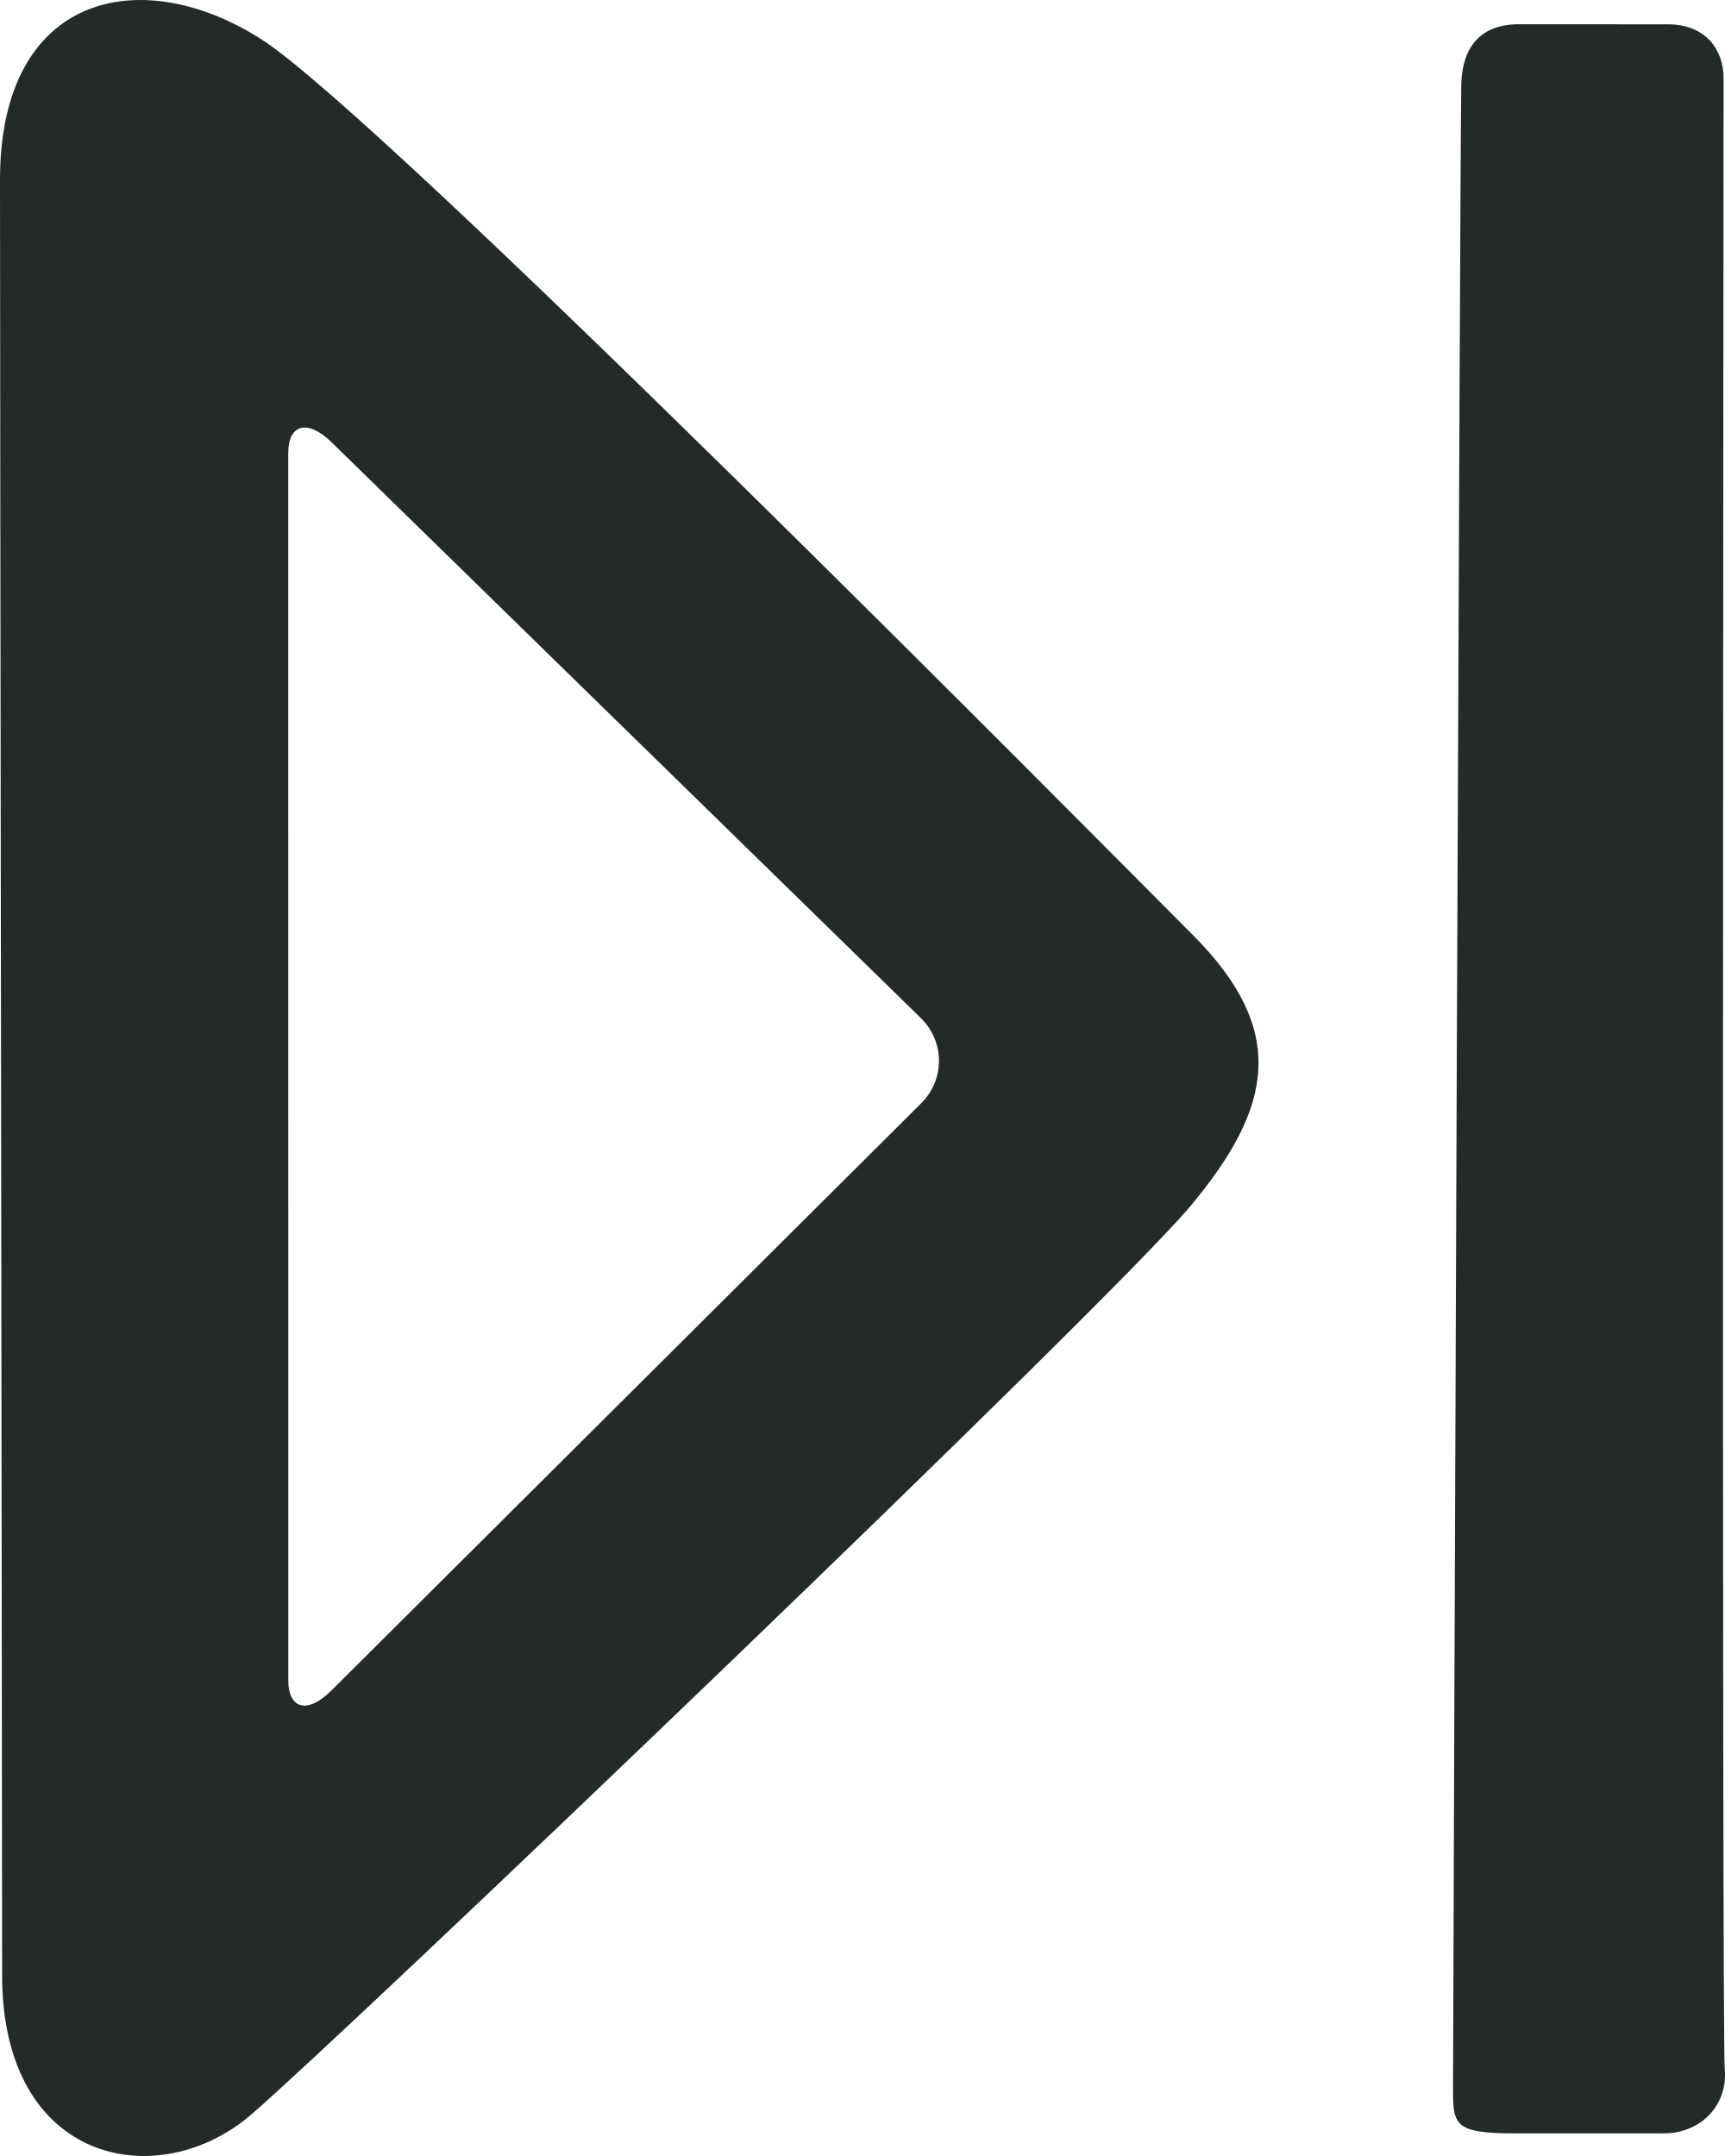
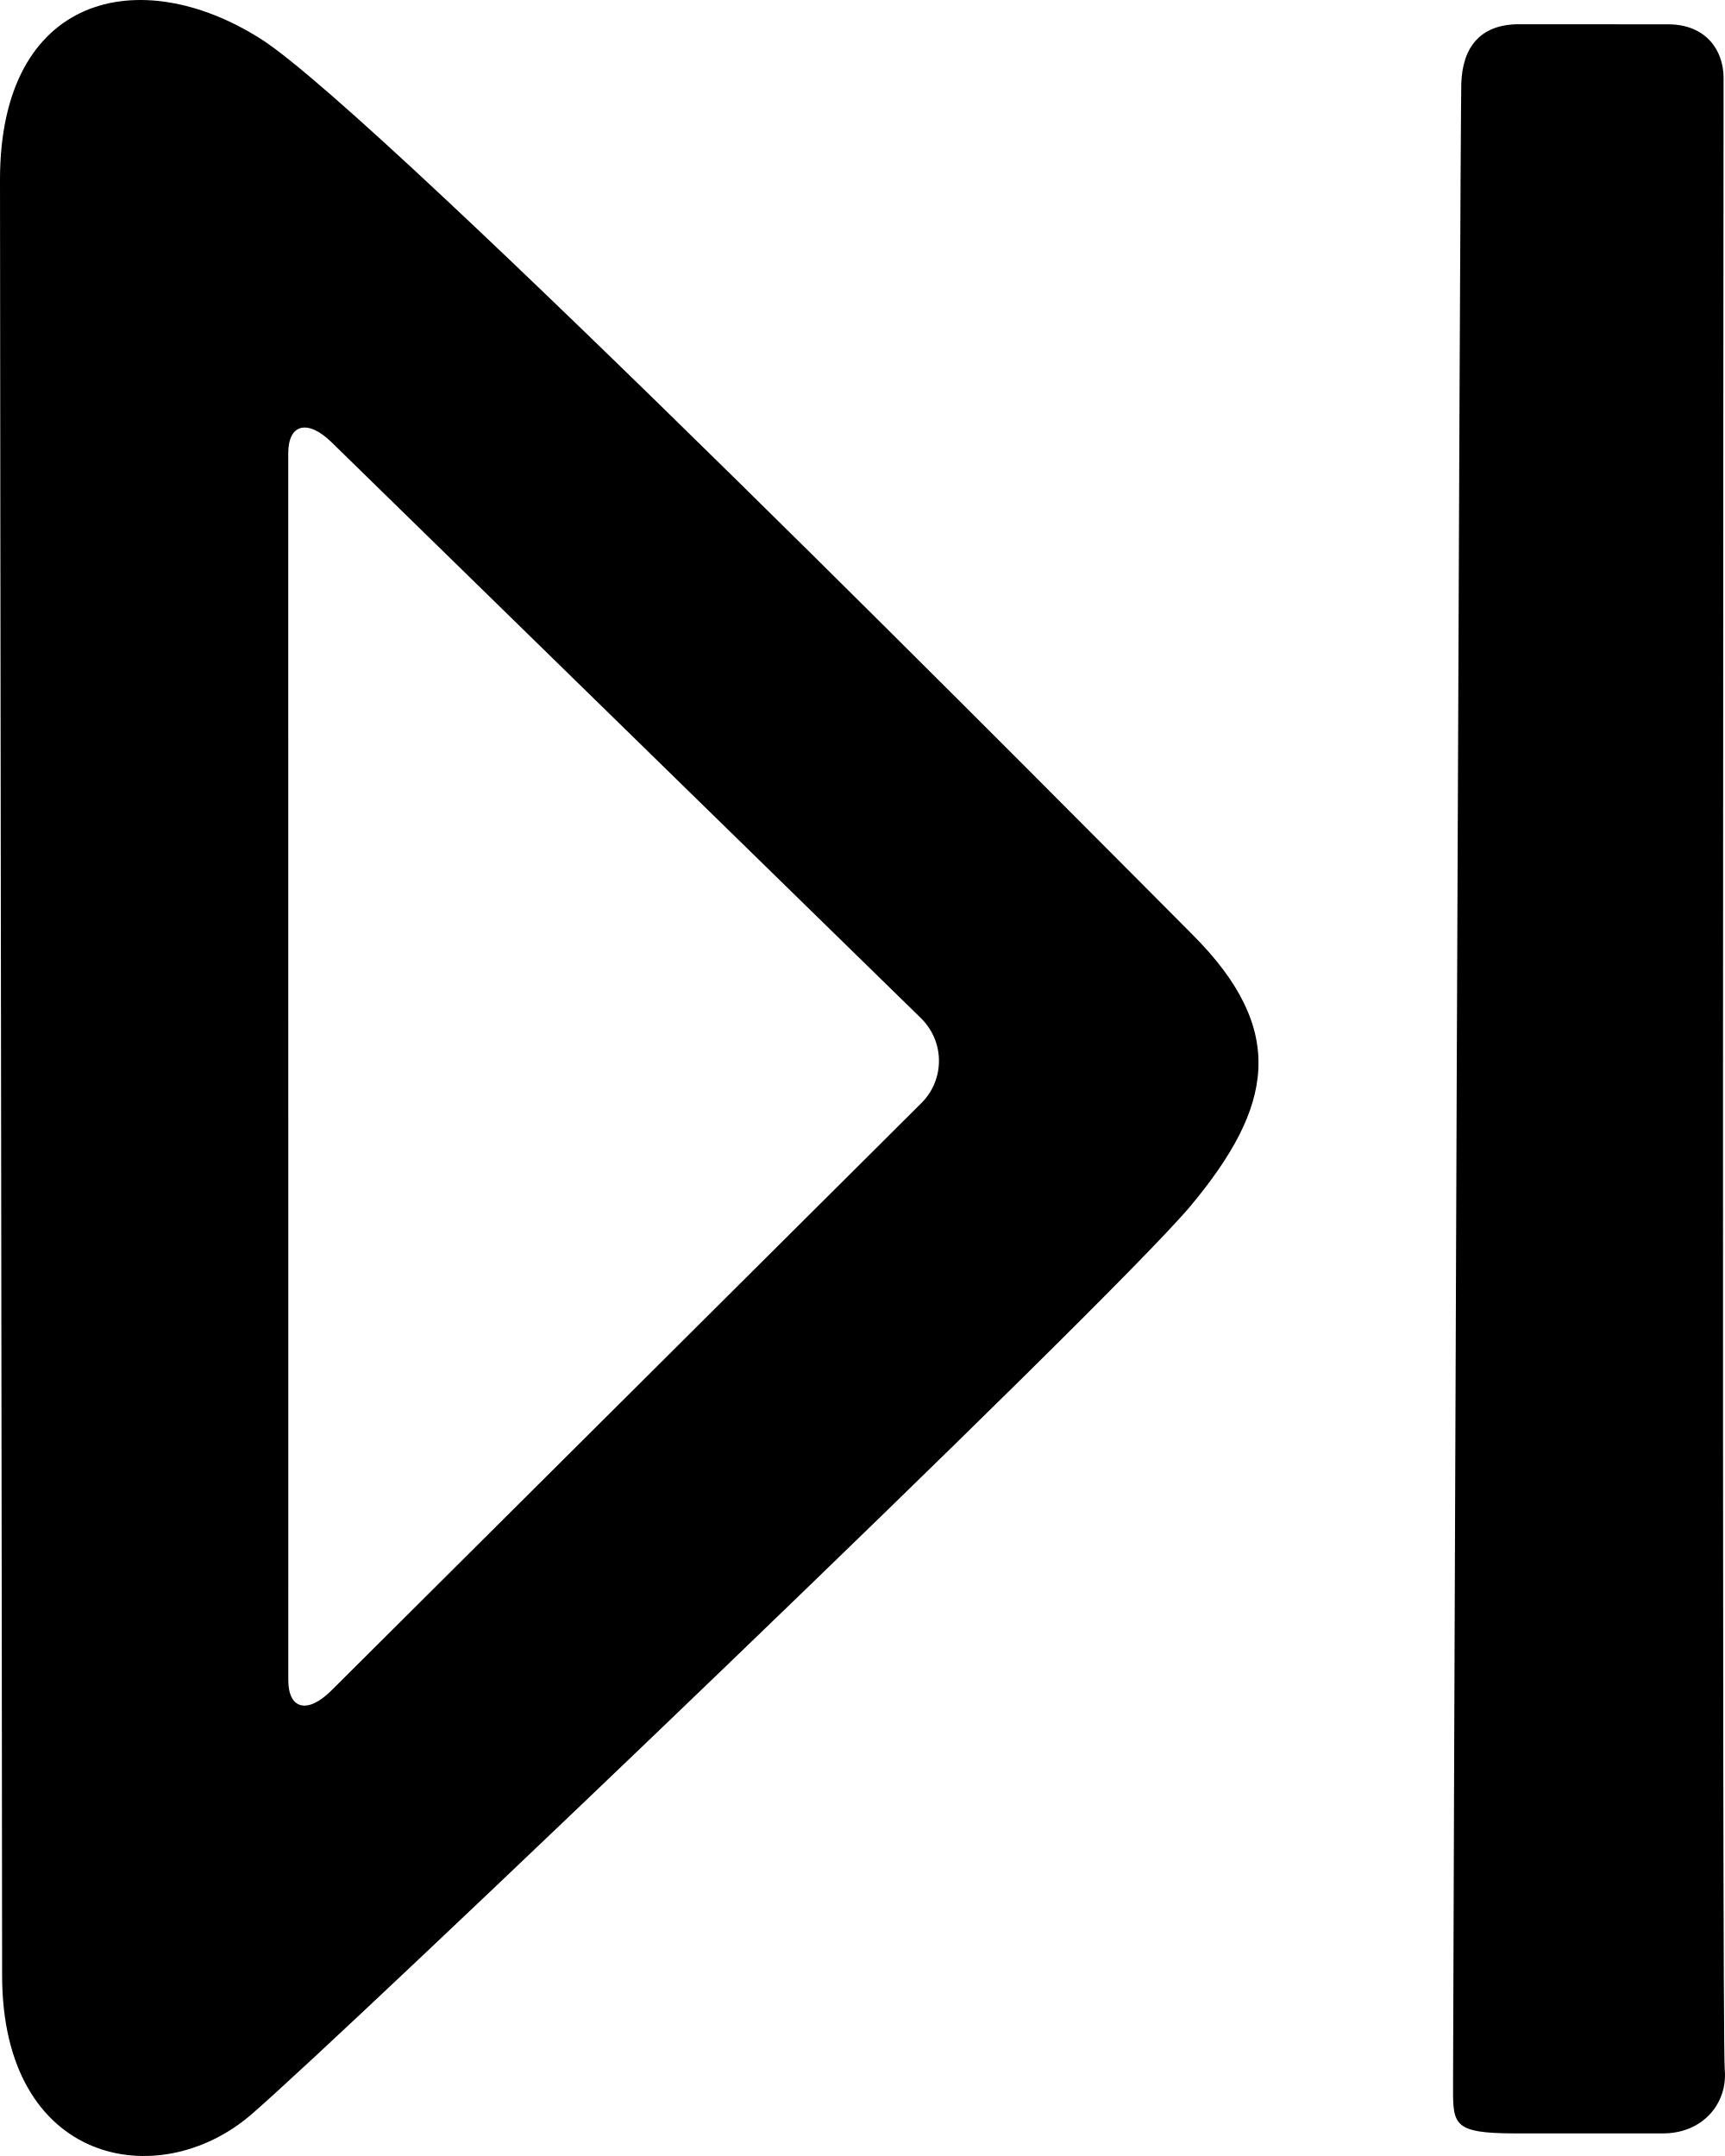
<svg xmlns="http://www.w3.org/2000/svg" width="40" height="50" viewBox="0 0 40 50" fill="none">
-   <path id="Vector" fill-rule="evenodd" clip-rule="evenodd" d="M0.049 45.809C0.049 50.195 3.672 50.89 5.822 49.042C7.973 47.194 25.737 30.217 27.621 27.951C29.505 25.685 29.879 23.906 27.657 21.68C25.434 19.454 8.846 2.673 6.043 0.899C3.24 -0.876 0 -0.14 0 4.167C0 8.473 0.049 41.423 0.049 45.809ZM21.351 23.608C21.908 24.152 21.915 25.034 21.364 25.583L7.681 39.208C7.131 39.755 6.685 39.642 6.685 38.963L6.684 10.511C6.684 9.828 7.136 9.716 7.691 10.259L21.351 23.608ZM39.994 47.994C40.065 48.779 39.487 49.476 38.561 49.476H35.156C33.637 49.476 33.694 49.265 33.694 48.283C33.694  47.301 33.857 2.783 33.885 1.94C33.911 1.096 34.325 0.562 35.222 0.562C36.119 0.562 37.82 0.562 38.684 0.564C39.547 0.566 39.967 1.151 39.967 1.811C39.967 2.472 39.923 47.209 39.994 47.994Z" fill="#242A26" />
+   <path id="Vector" fill-rule="evenodd" clip-rule="evenodd" d="M0.049 45.809C0.049 50.195 3.672 50.89 5.822 49.042C7.973 47.194 25.737 30.217 27.621 27.951C29.505 25.685 29.879 23.906 27.657 21.68C25.434 19.454 8.846 2.673 6.043 0.899C3.24 -0.876 0 -0.14 0 4.167C0 8.473 0.049 41.423 0.049 45.809ZM21.351 23.608C21.908 24.152 21.915 25.034 21.364 25.583L7.681 39.208C7.131 39.755 6.685 39.642 6.685 38.963L6.684 10.511C6.684 9.828 7.136 9.716 7.691 10.259L21.351 23.608ZM39.994 47.994C40.065 48.779 39.487 49.476 38.561 49.476H35.156C33.637 49.476 33.694 49.265 33.694 48.283C33.694  47.301 33.857 2.783 33.885 1.94C33.911 1.096 34.325 0.562 35.222 0.562C36.119 0.562 37.82 0.562 38.684 0.564C39.547 0.566 39.967 1.151 39.967 1.811C39.967 2.472 39.923 47.209 39.994 47.994Z" fill="black" />
</svg>
